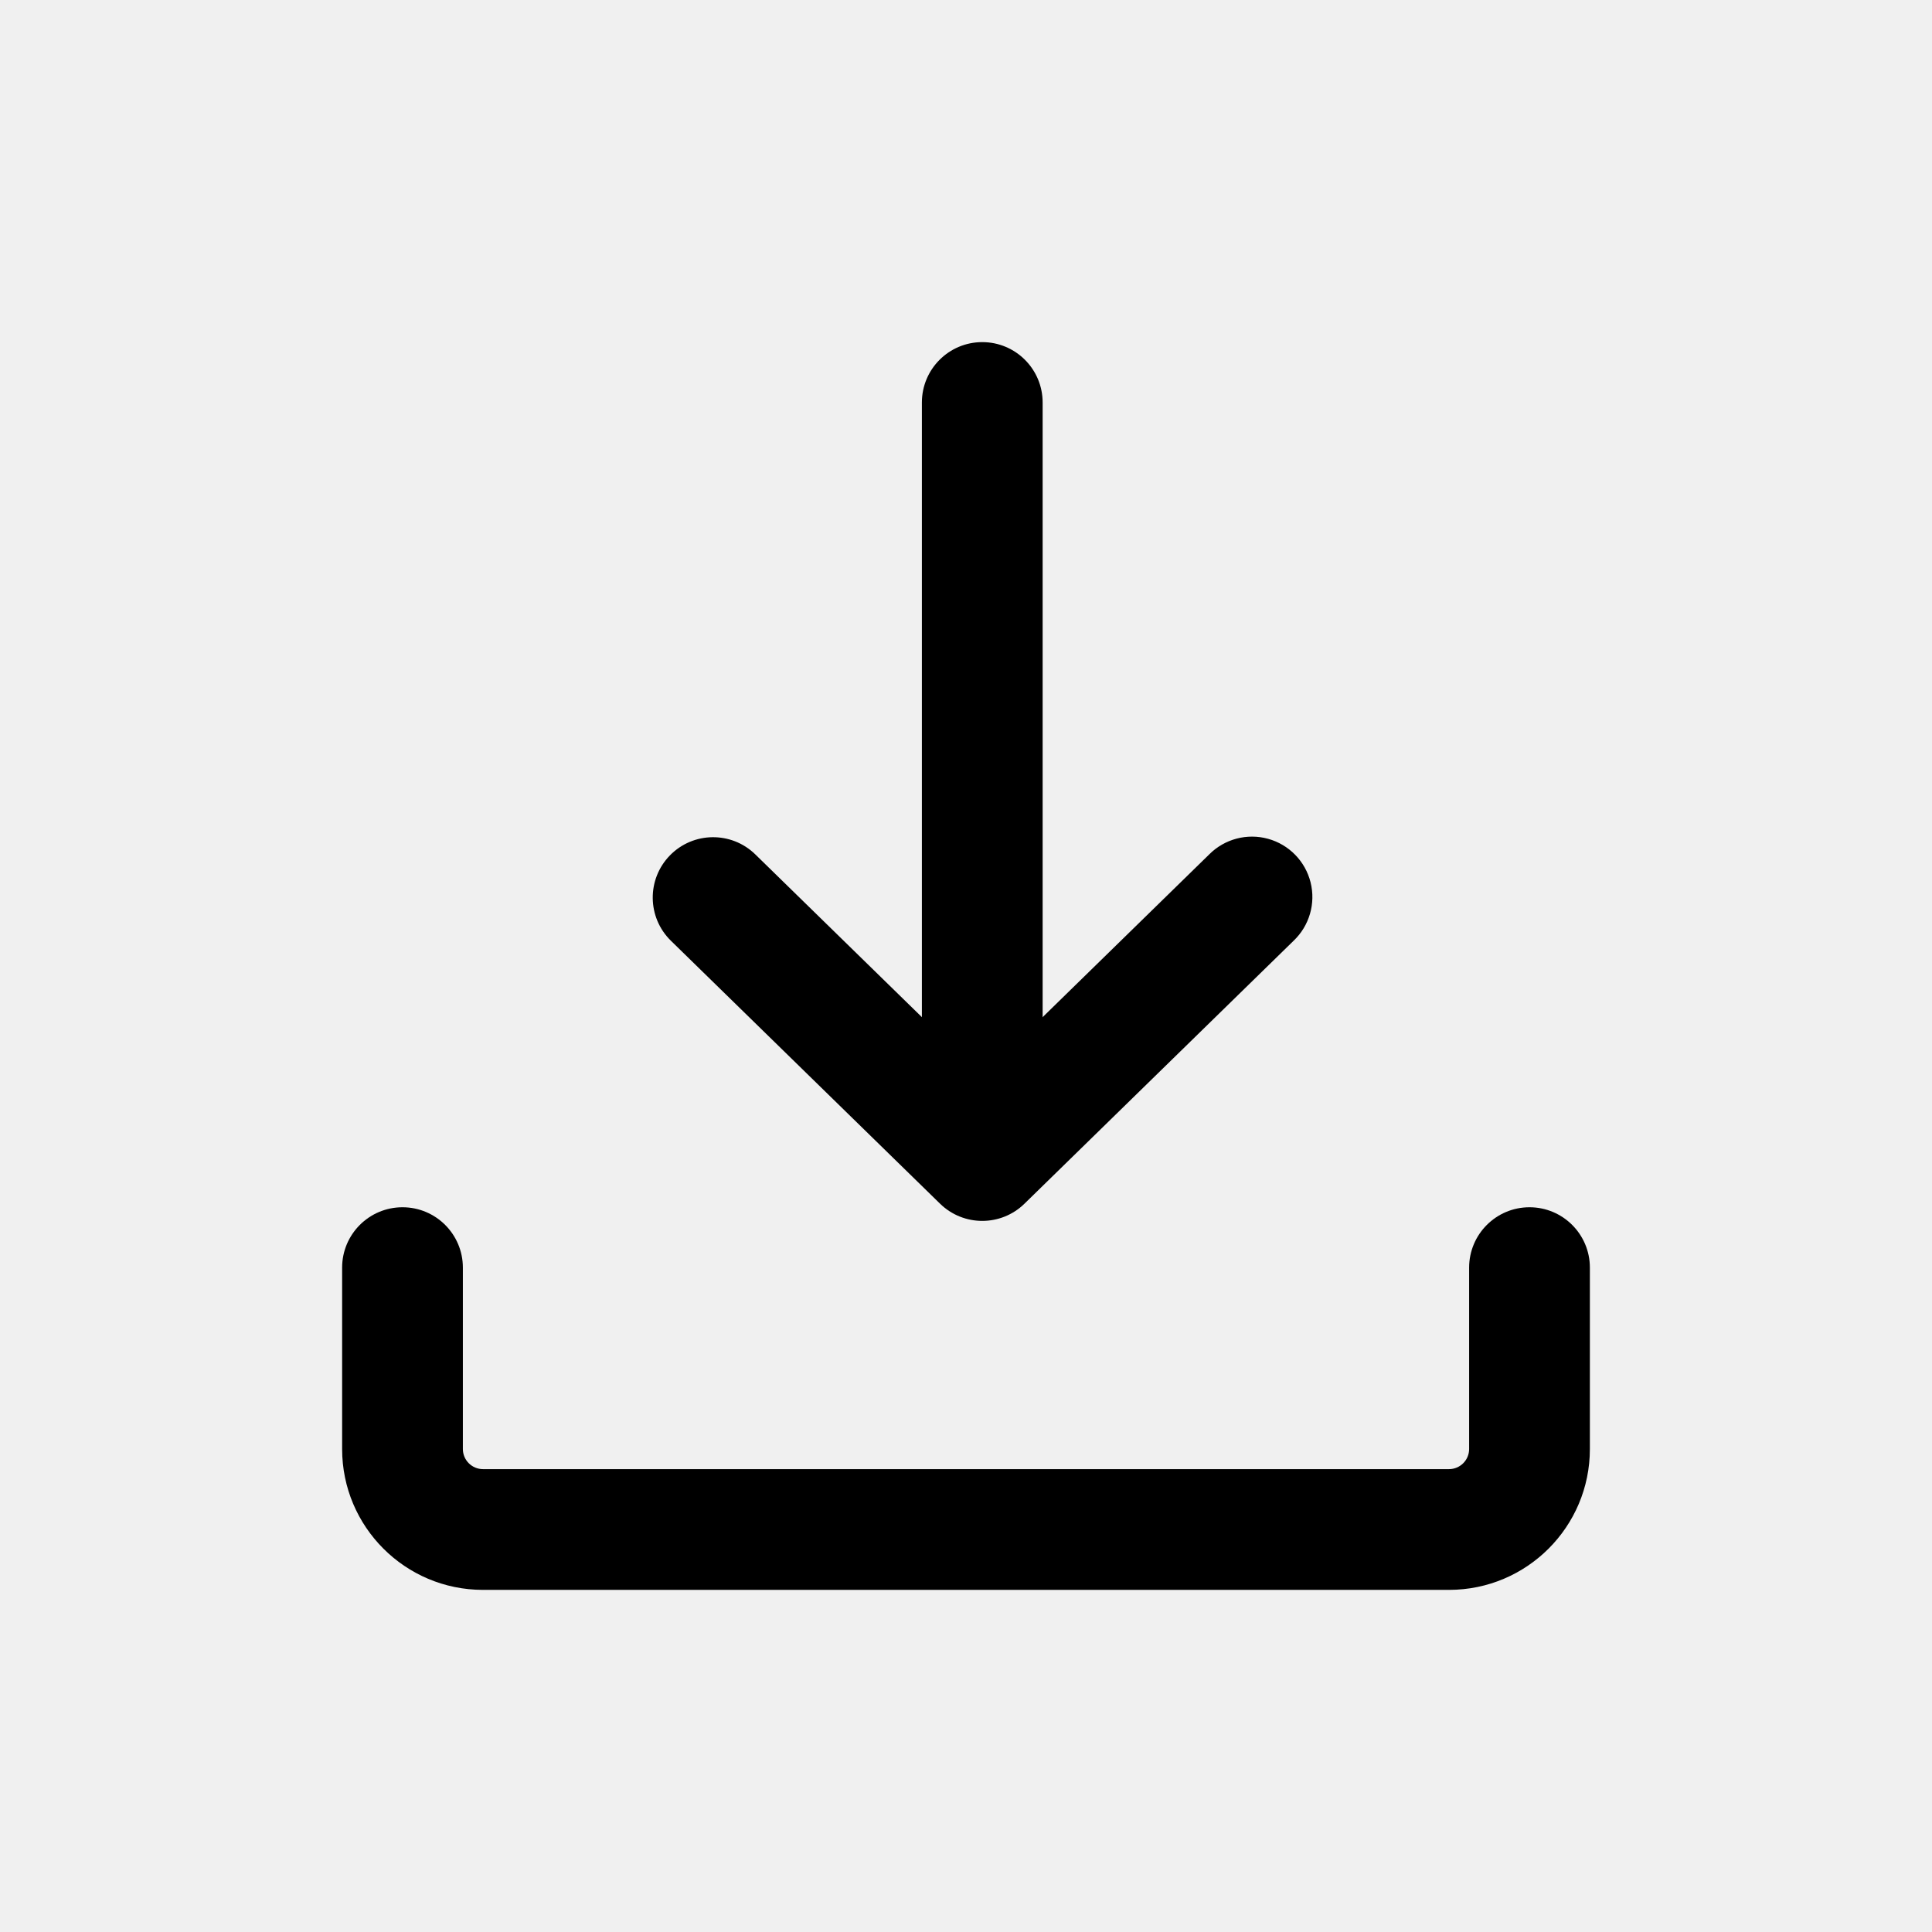
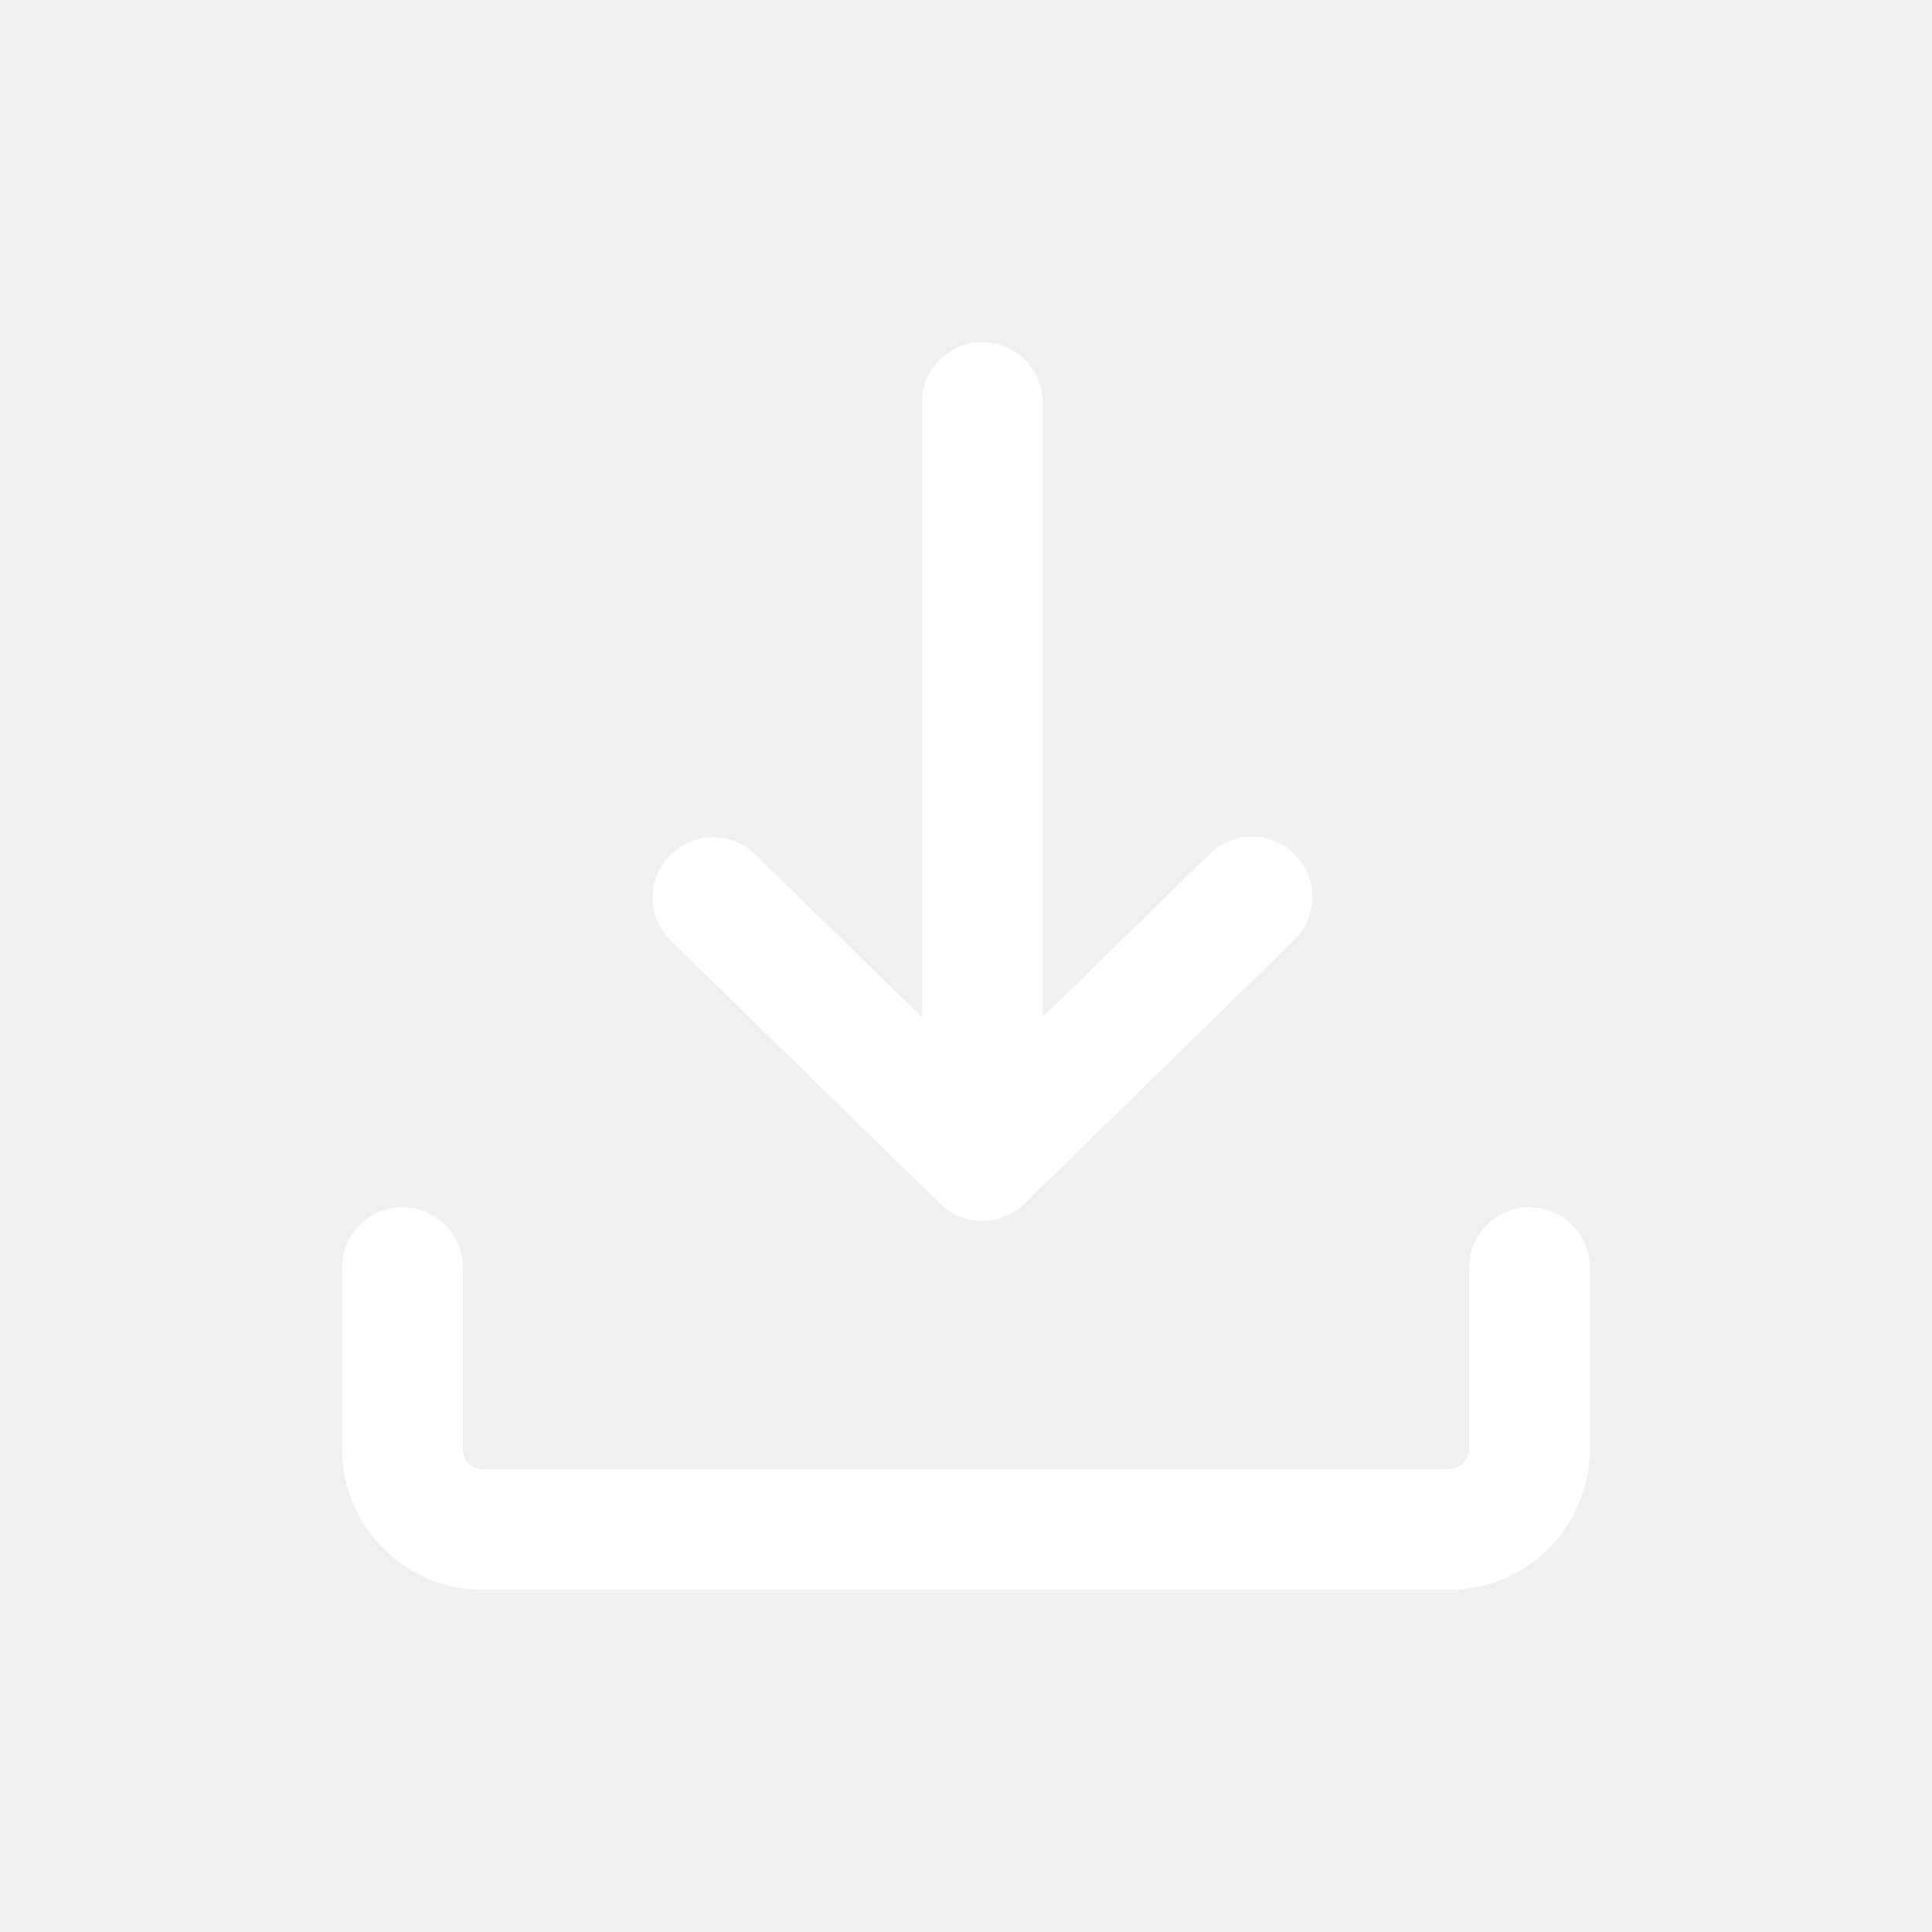
<svg xmlns="http://www.w3.org/2000/svg" width="1em" height="1em" viewBox="0 0 24 24">
-   <g fill="currentColor" fill-rule="evenodd" clip-rule="evenodd">
+   <g fill="white" fill-rule="evenodd" clip-rule="evenodd">
    <path d="M5 14.997a.75.75 0 0 1 .75.75V18c0 .138.112.25.25.25h12a.25.25 0 0 0 .25-.25v-2.253a.75.75 0 0 1 1.5 0V18A1.75 1.75 0 0 1 18 19.75H6A1.75 1.75 0 0 1 4.25 18v-2.253a.75.75 0 0 1 .75-.75M12.202 4.25a.75.75 0 0 1 .75.75v8.086a.75.75 0 0 1-1.5 0V5a.75.75 0 0 1 .75-.75" />
    <path d="M8.322 10.626a.75.75 0 0 1 1.06-.013l2.82 2.755l2.82-2.755a.75.75 0 1 1 1.048 1.073l-3.344 3.267a.75.75 0 0 1-1.048 0l-3.344-3.267a.75.75 0 0 1-.012-1.06" />
  </g>
</svg>
